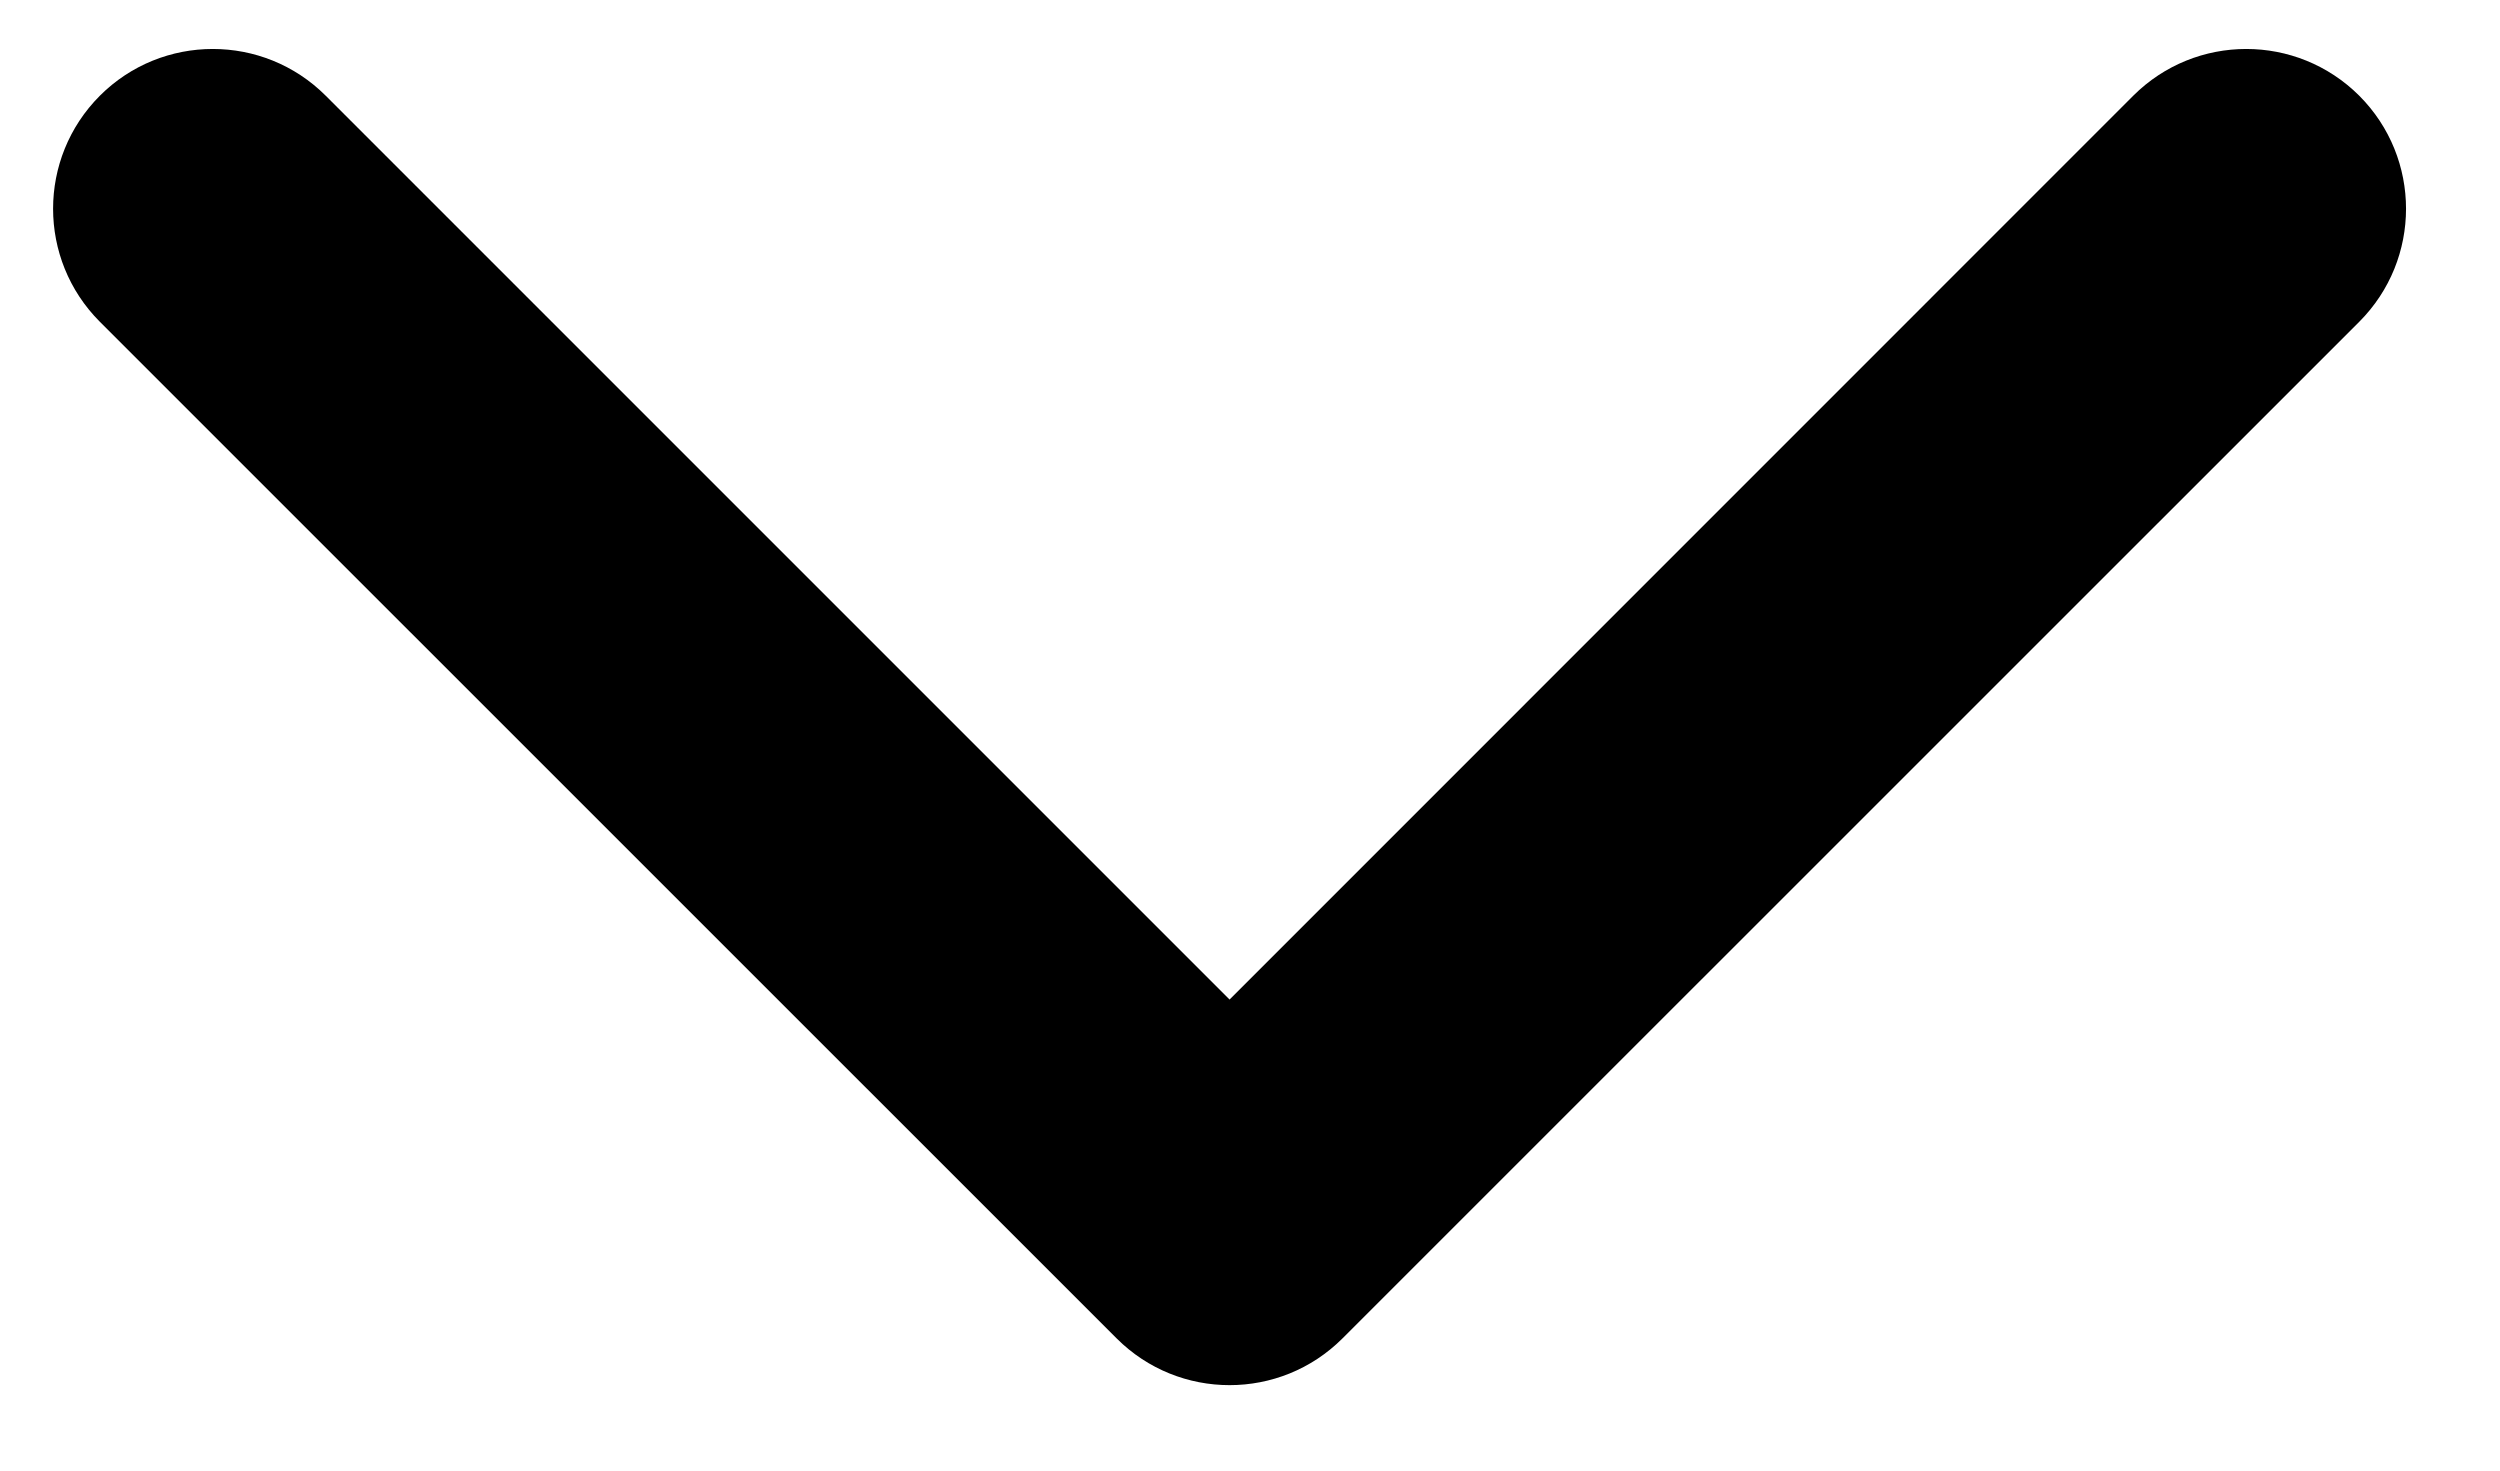
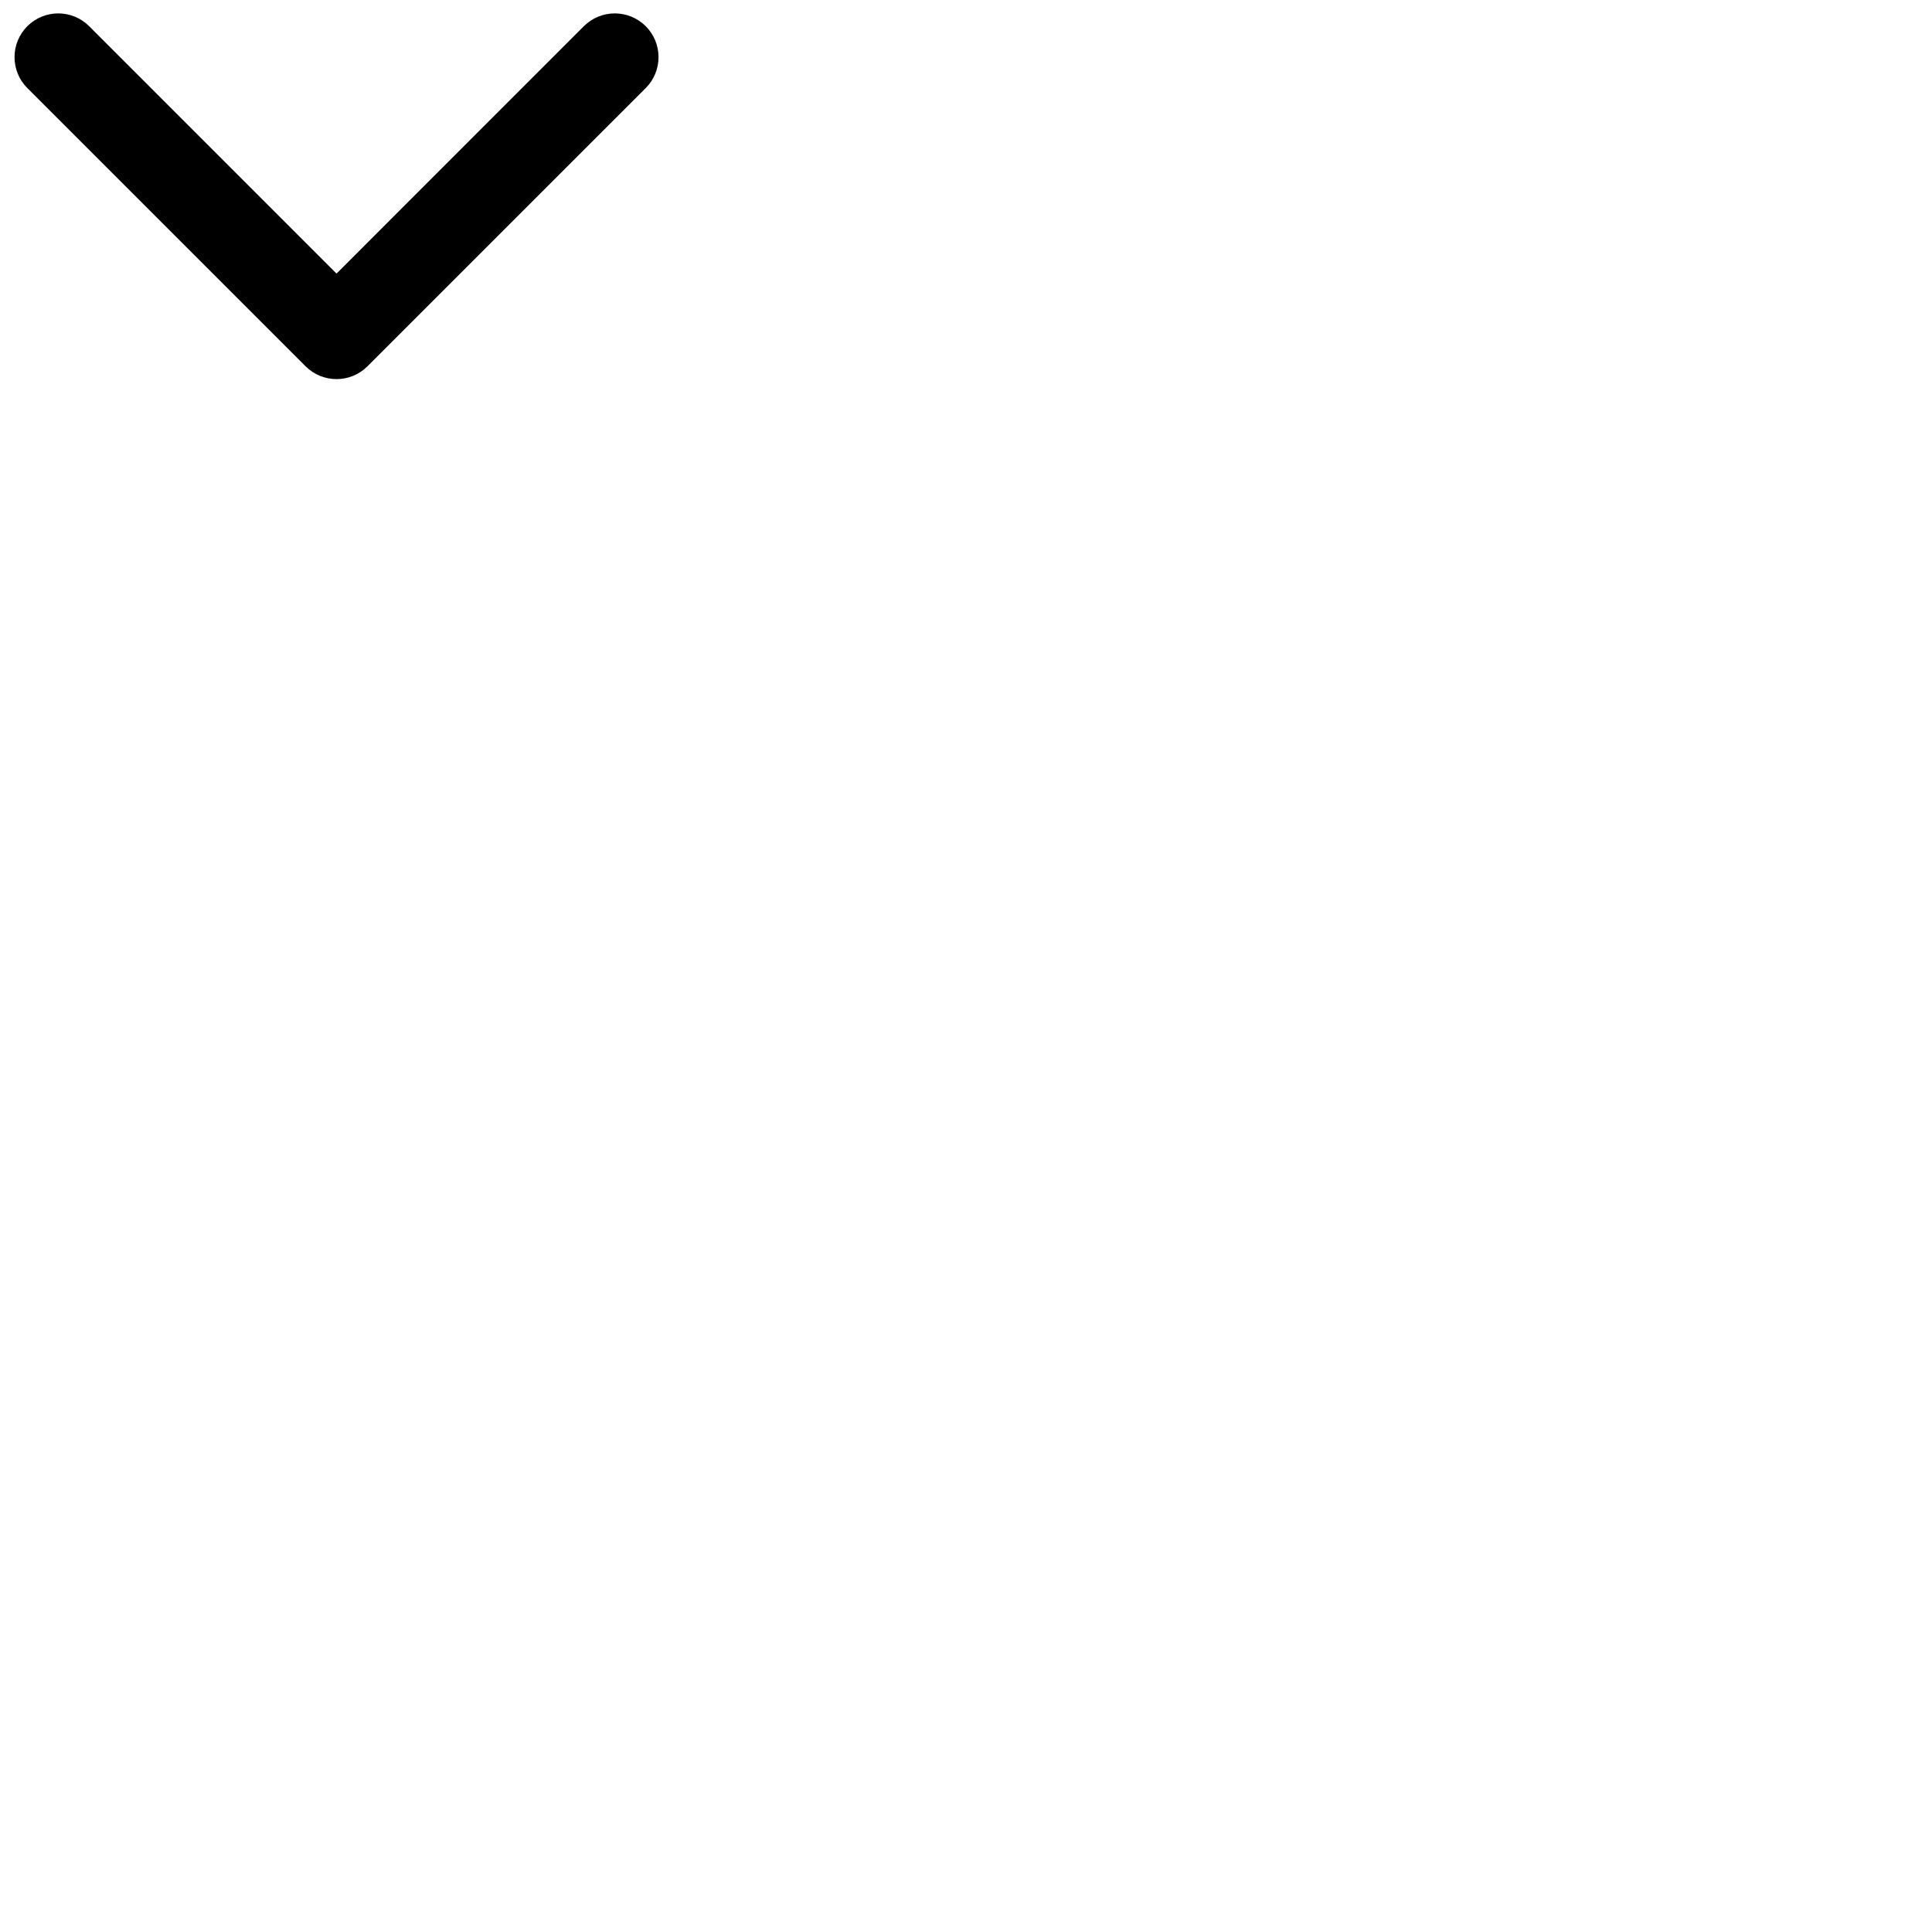
- <svg xmlns="http://www.w3.org/2000/svg" width="17" height="10" viewBox="0 0 17 10" fill="none">
-   <path fill-rule="evenodd" clip-rule="evenodd" d="M0.679 2.188L7.593 9.101C8.017 9.525 8.705 9.525 9.129 9.101L16.043 2.188C16.467 1.763 16.467 1.076 16.043 0.651C15.618 0.227 14.931 0.227 14.506 0.651L8.361 6.797L2.215 0.651C1.791 0.227 1.103 0.227 0.679 0.651C0.255 1.076 0.255 1.763 0.679 2.188Z" fill="#000000" />
+ <svg xmlns="http://www.w3.org/2000/svg" width="48" height="48" viewBox="0 0 48 48">
+   <path d="M0.679 2.188L7.593 9.101C8.017 9.525 8.705 9.525 9.129 9.101L16.043 2.188C16.467 1.763 16.467 1.076 16.043 0.651C15.618 0.227 14.931 0.227 14.506 0.651L8.361 6.797L2.215 0.651C1.791 0.227 1.103 0.227 0.679 0.651C0.255 1.076 0.255 1.763 0.679 2.188Z" />
</svg>
